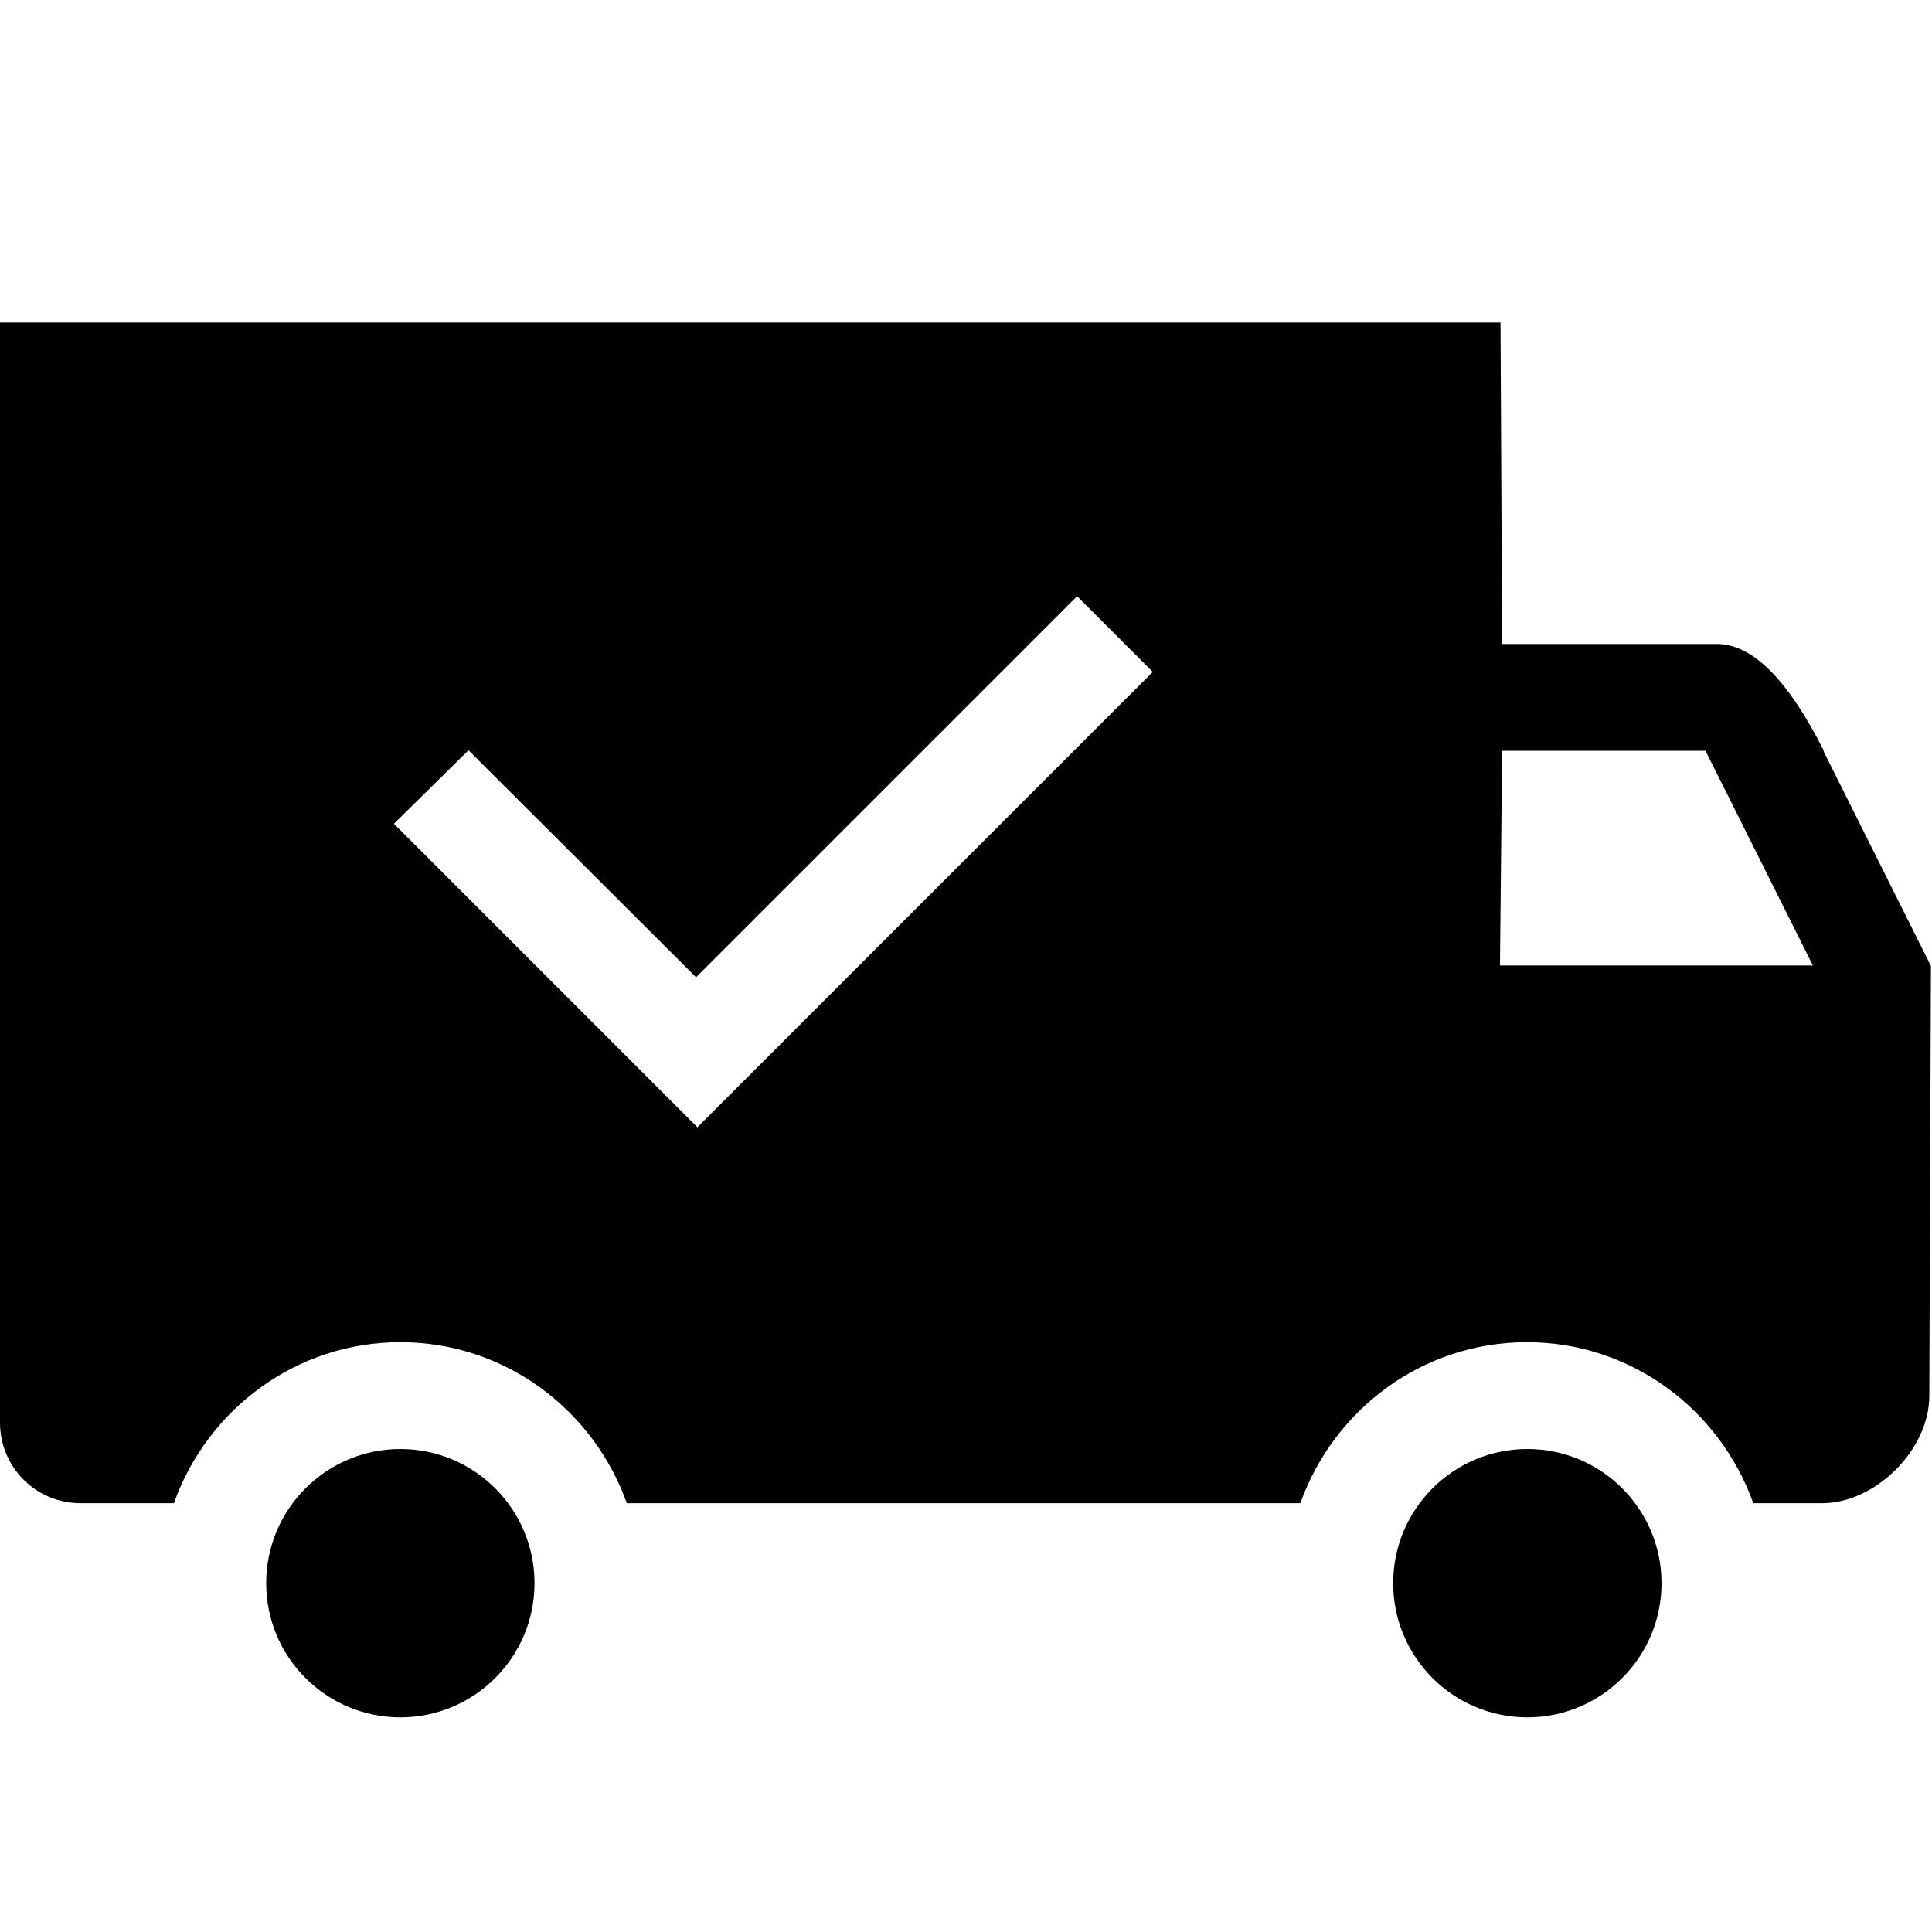
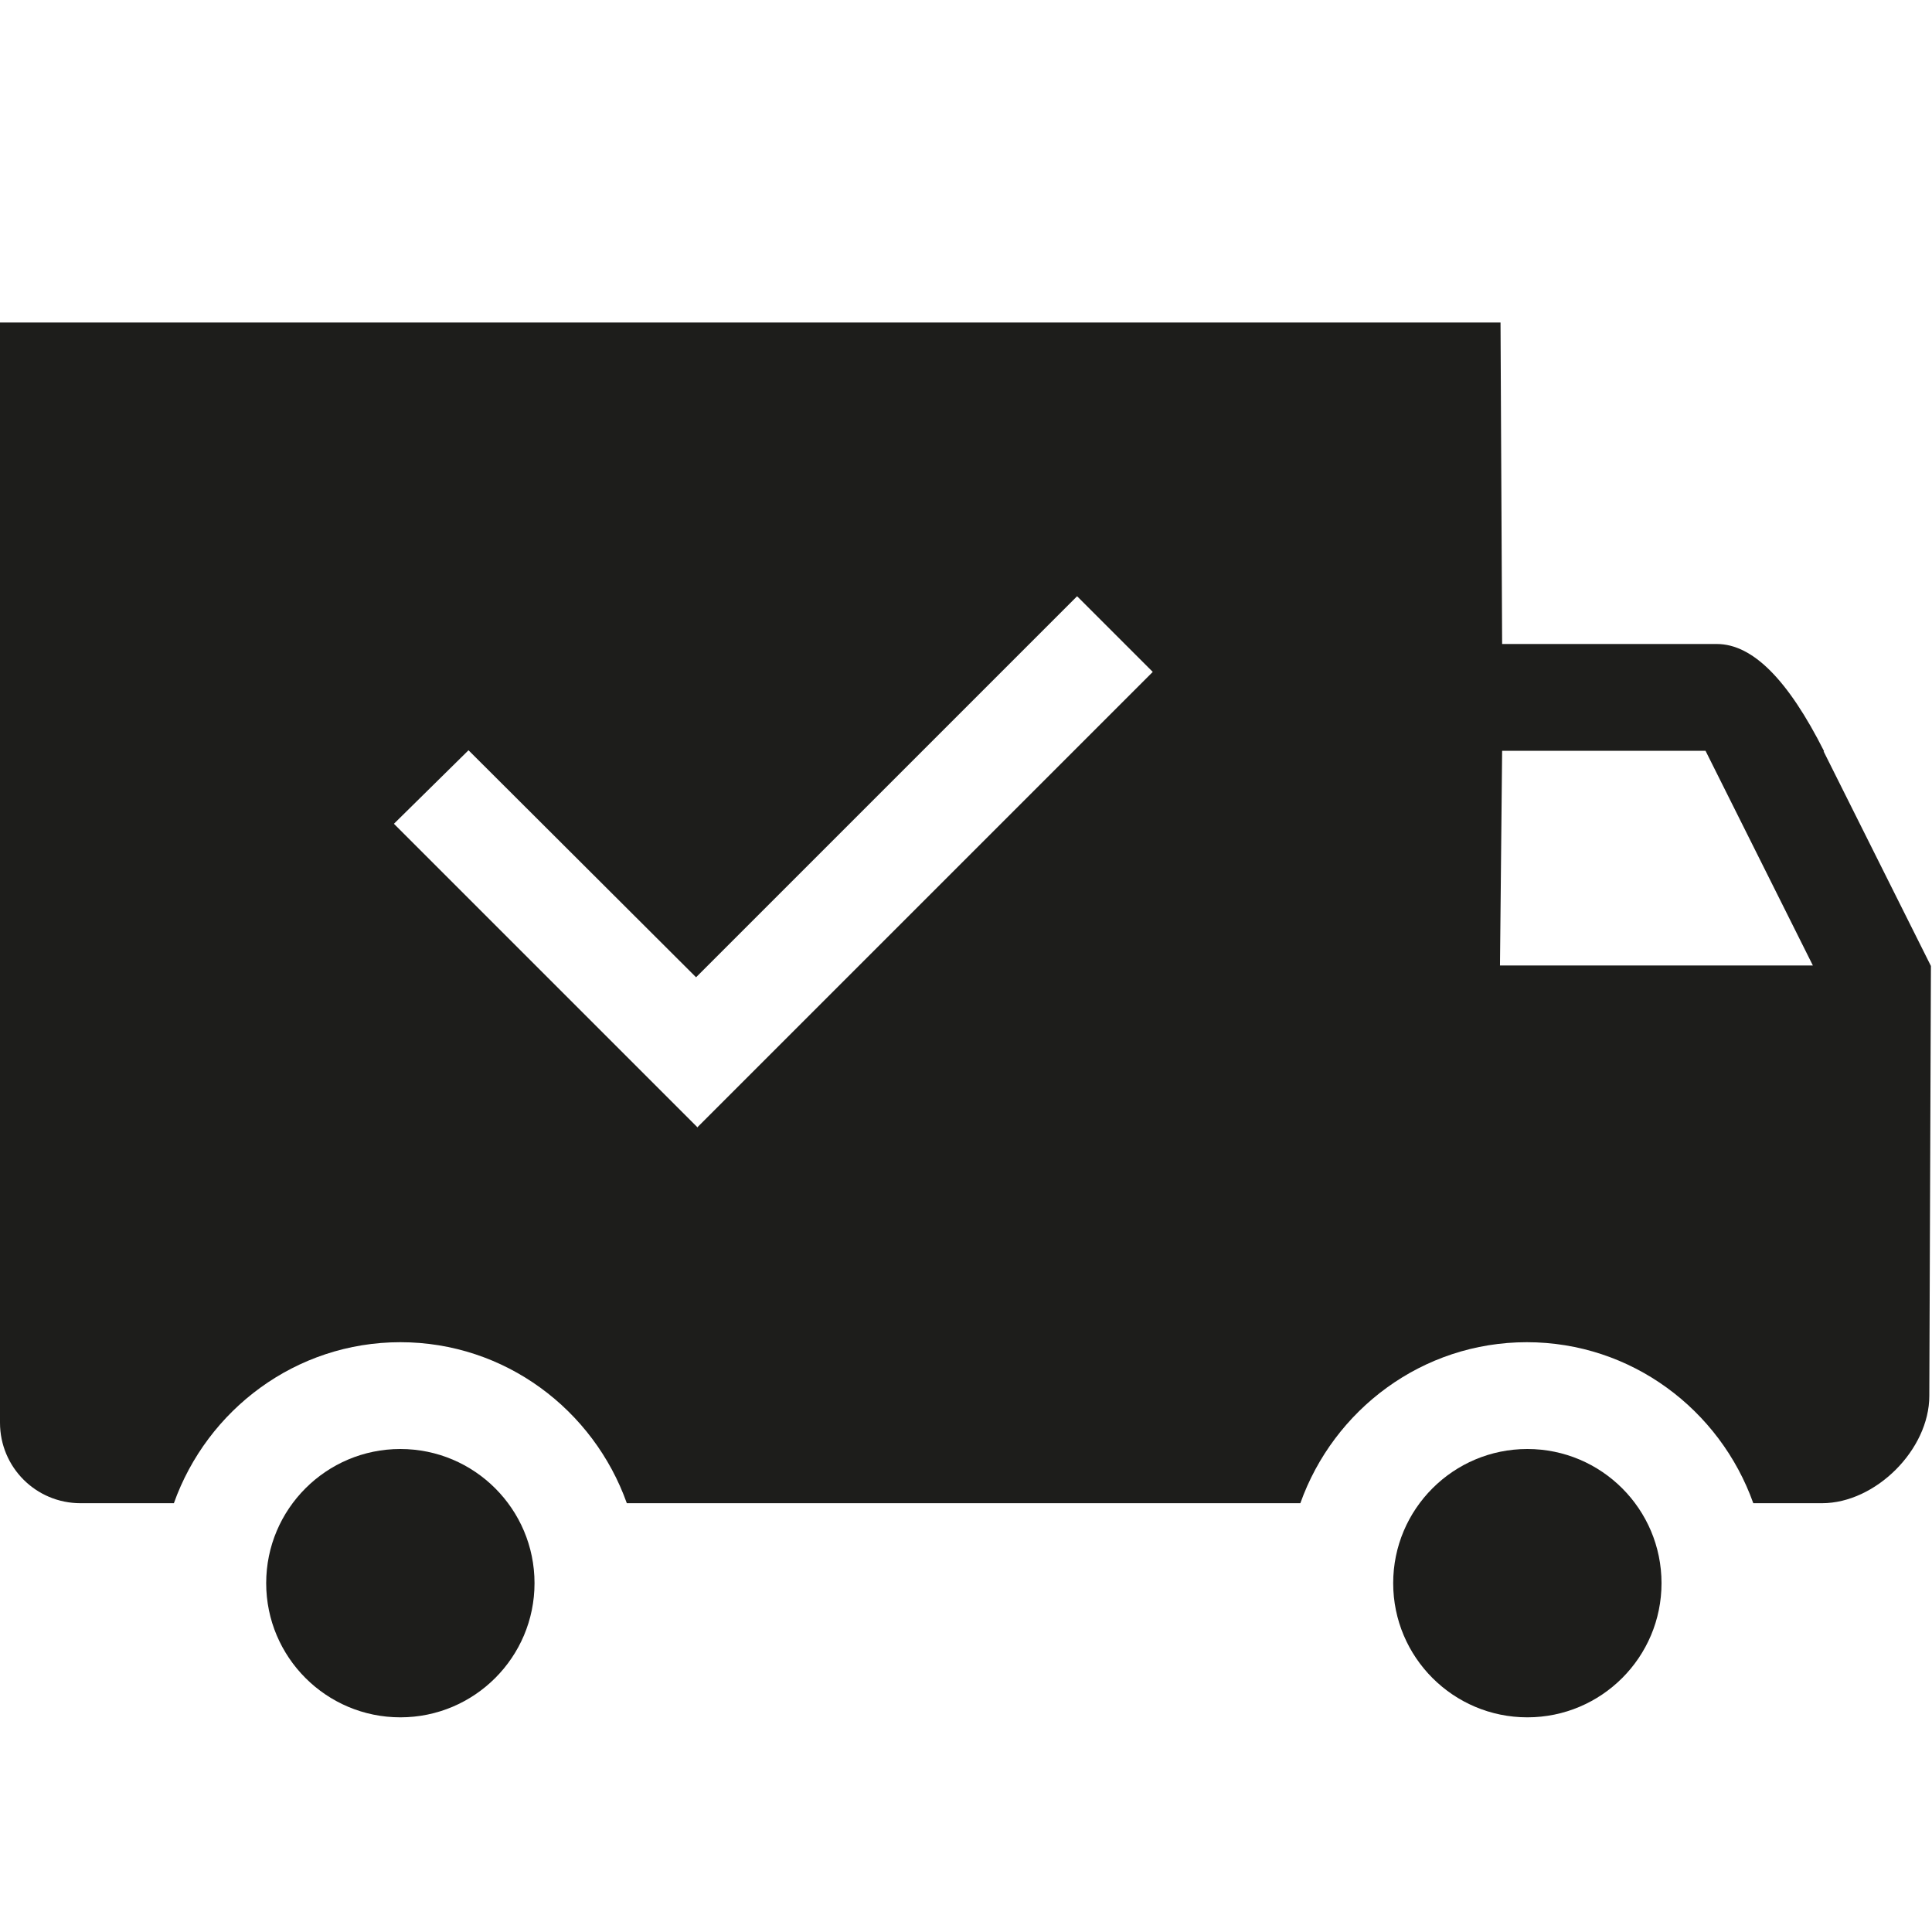
<svg xmlns="http://www.w3.org/2000/svg" id="Layer_1" width="36" height="36" viewBox="0 0 36 36">
-   <path d="M28.46,32c1.38,0,2.5-1.12,2.5-2.5s-1.12-2.5-2.5-2.5-2.5,1.12-2.5,2.5,1.12,2.5,2.5,2.5Z" />
-   <path d="M7.46,32c1.38,0,2.5-1.12,2.5-2.5s-1.12-2.5-2.5-2.5-2.5,1.12-2.5,2.5,1.12,2.5,2.5,2.5Z" />
-   <path d="M33.99,14c-.67-1.33-1.33-2-2-2h-4l-.03-5.99H0V26.51c0,.83,.67,1.5,1.5,1.5h1.74c.62-1.74,2.27-3,4.22-3s3.6,1.26,4.22,3h12.55c.62-1.74,2.27-3,4.22-3s3.6,1.26,4.22,3h1.28c1,0,2-1,2-2l.03-8.01-2-4h0Zm-21,7l-5.65-5.65,1.39-1.37,4.24,4.23,7.1-7.1,1.41,1.41-8.49,8.49h0Zm14.96-3.01l.04-4h3.79l2,4h-5.83Z" />
+   <path d="M28.46,32c1.38,0,2.5-1.12,2.5-2.5s-1.12-2.5-2.5-2.5-2.5,1.12-2.5,2.5,1.12,2.5,2.5,2.5Z" style="fill:#1d1d1b;" />
+   <path d="M7.46,32c1.38,0,2.5-1.12,2.5-2.5s-1.12-2.5-2.5-2.5-2.5,1.12-2.5,2.5,1.12,2.5,2.5,2.5Z" style="fill:#1d1d1b;" />
+   <path d="M33.99,14c-.67-1.33-1.33-2-2-2h-4l-.03-5.99H0V26.51c0,.83,.67,1.5,1.5,1.5h1.74c.62-1.74,2.27-3,4.22-3s3.6,1.26,4.22,3h12.55c.62-1.74,2.27-3,4.22-3s3.6,1.26,4.22,3h1.28c1,0,2-1,2-2l.03-8.01-2-4h0Zm-21,7l-5.65-5.65,1.39-1.37,4.24,4.23,7.1-7.1,1.41,1.41-8.49,8.49h0Zm14.96-3.01l.04-4h3.79l2,4h-5.83Z" style="fill:#1d1d1b;" />
</svg>
